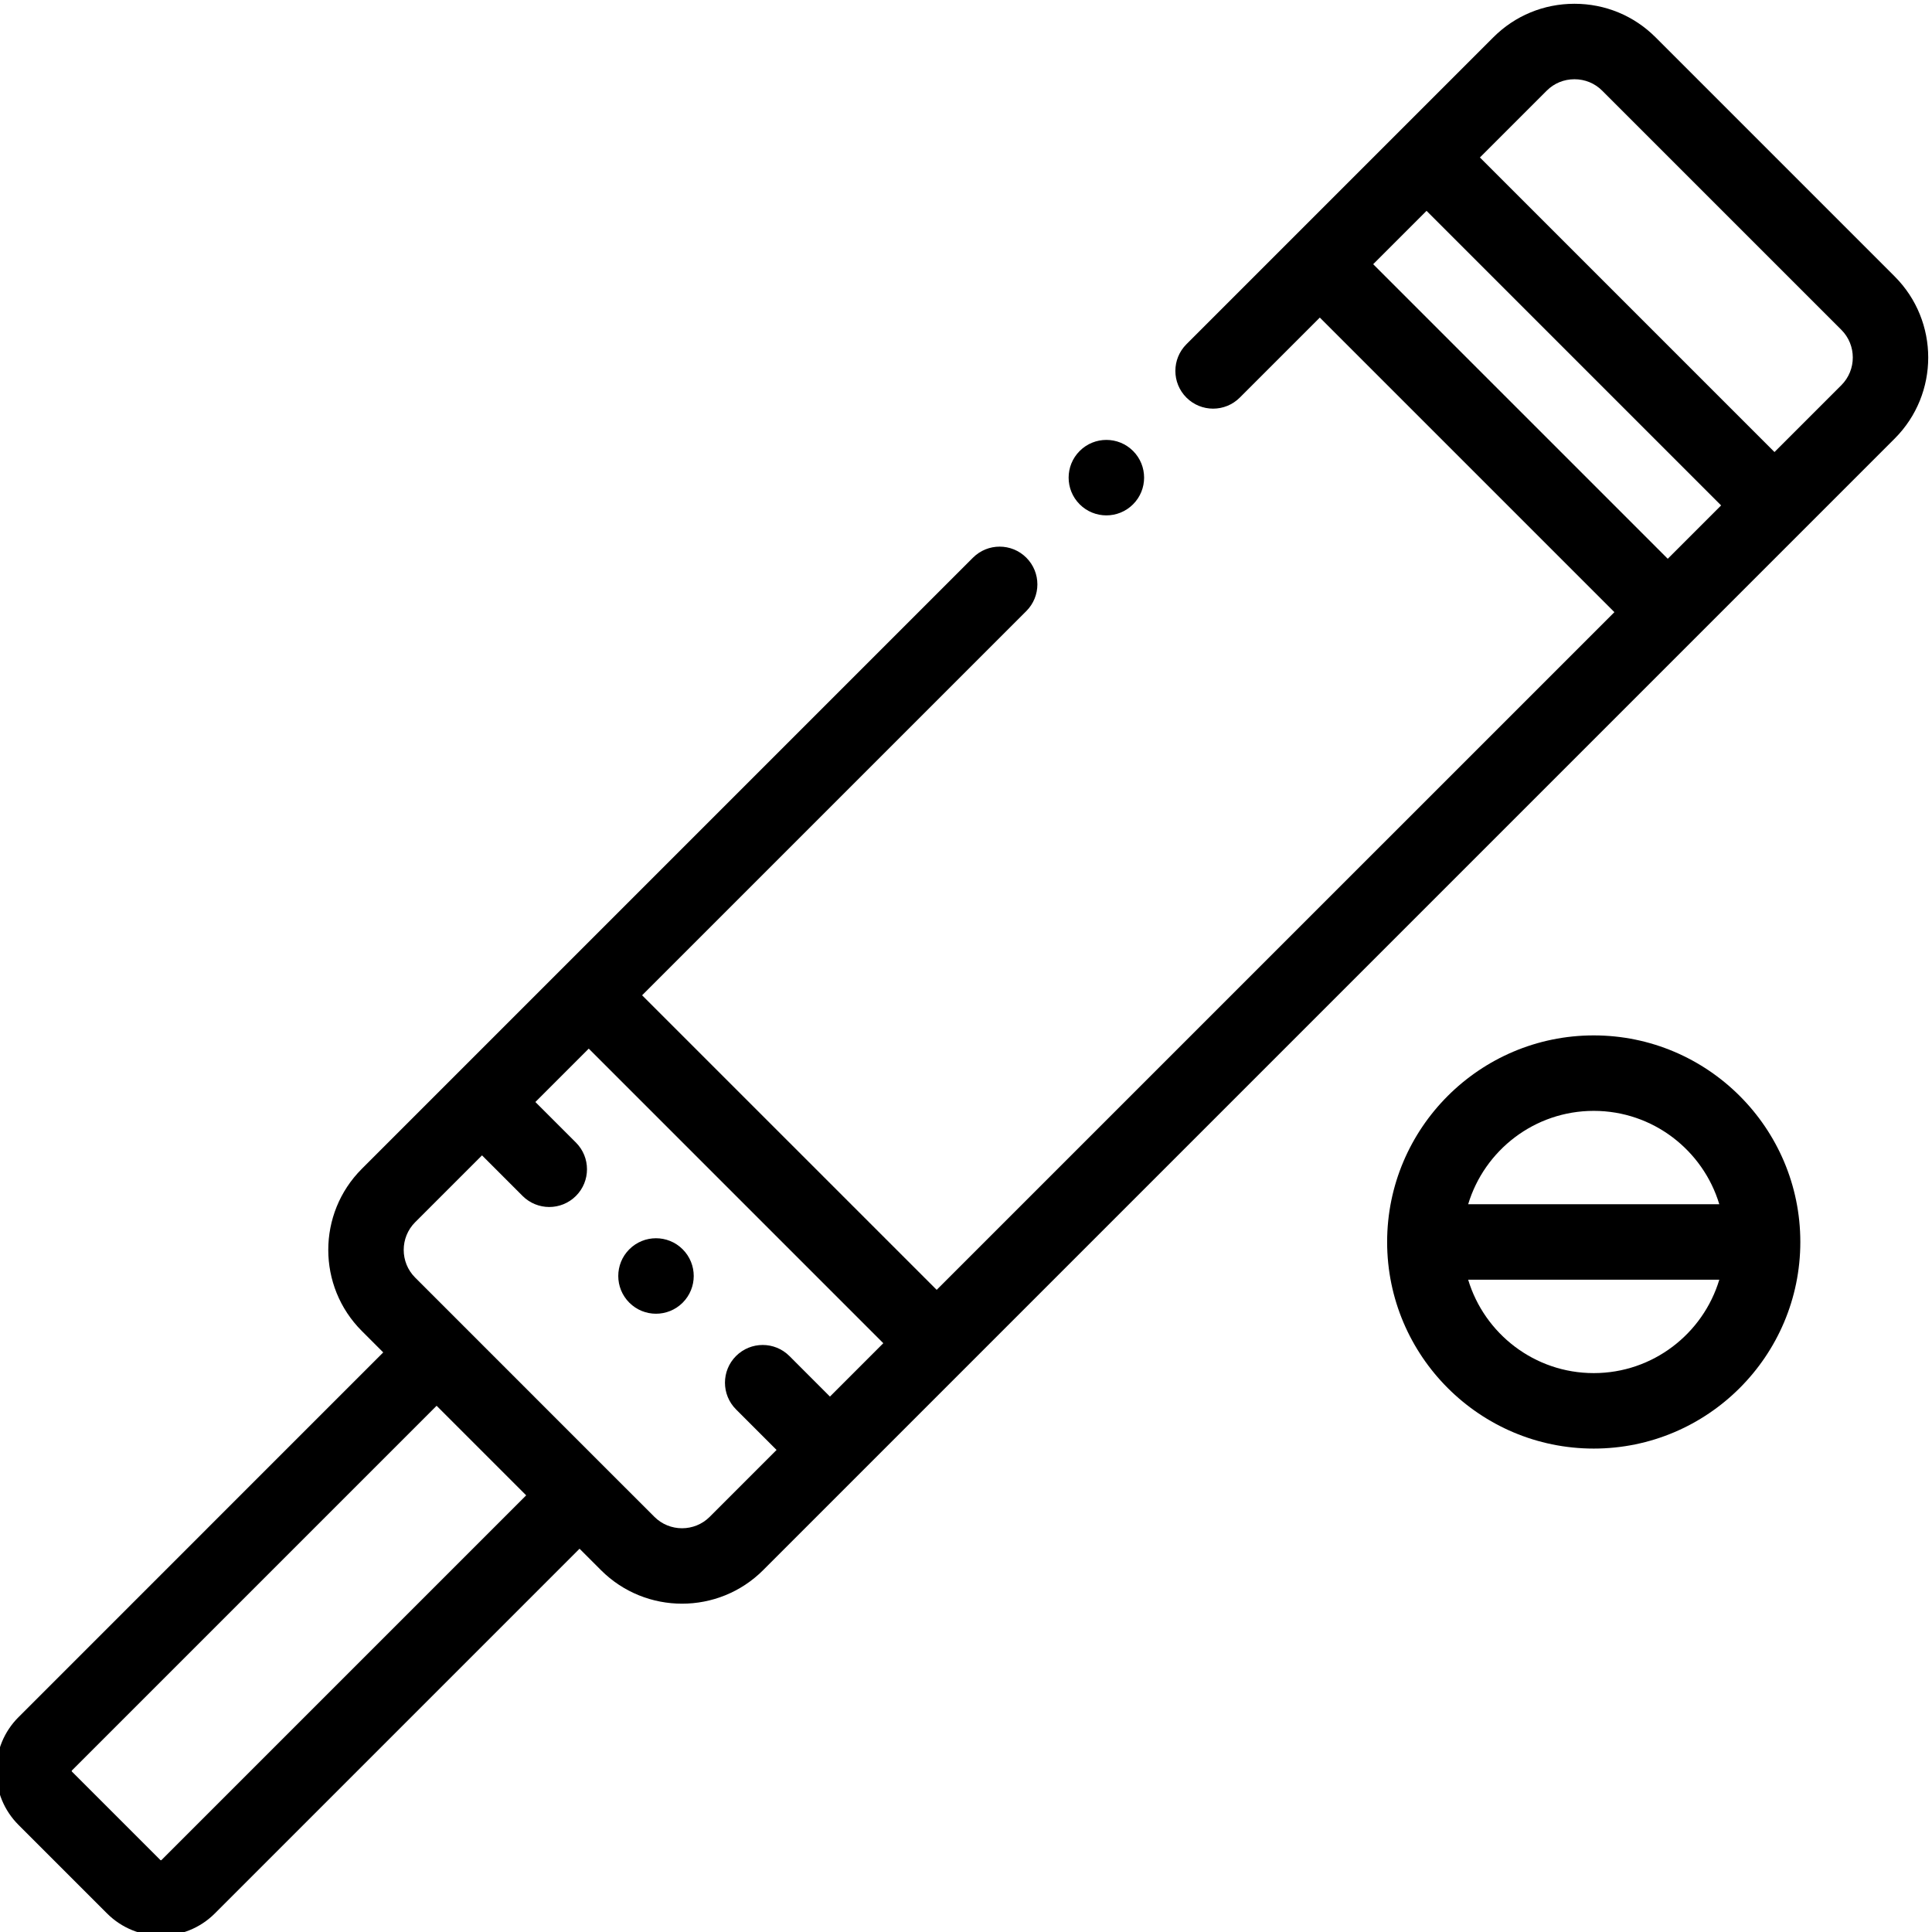
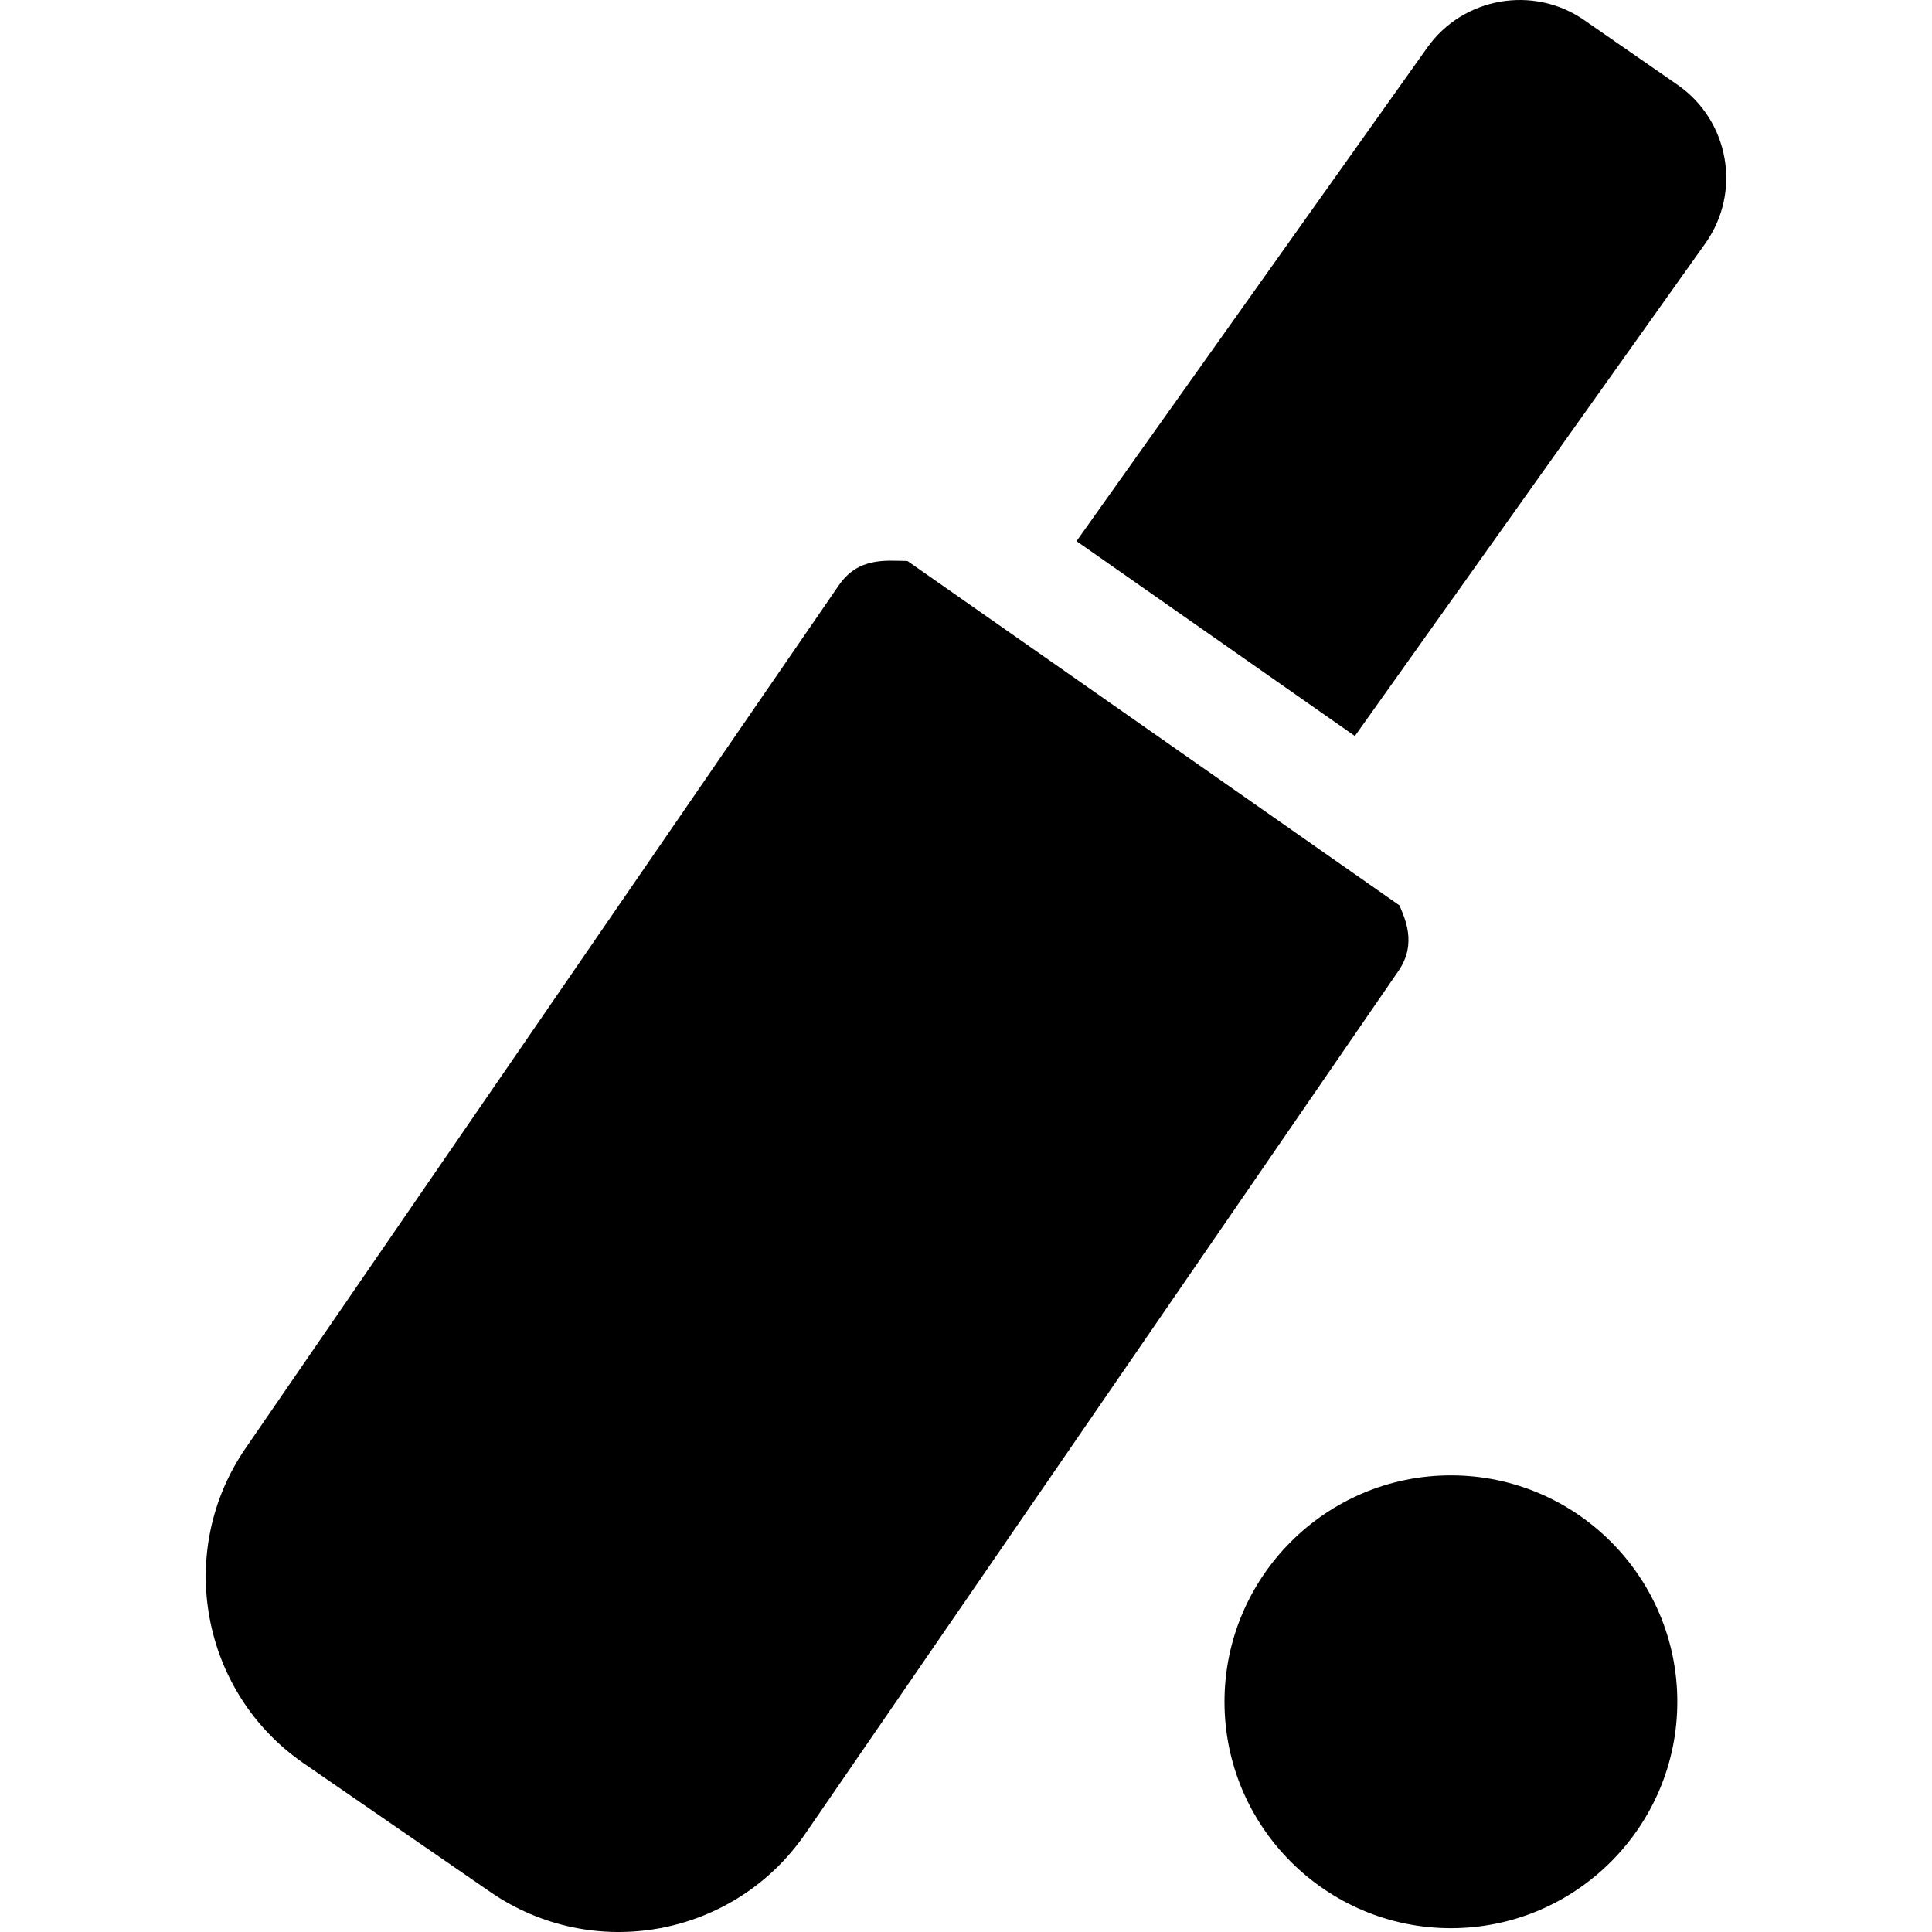
- <svg xmlns="http://www.w3.org/2000/svg" height="511pt" viewBox="1 0 512 511" width="511pt">
-   <path d="m503.117 72.766-63.391-63.395c-5.723-5.719-13.352-8.871-21.48-8.871s-15.758 3.152-21.477 8.871l-81.355 81.355c-3.906 3.906-3.906 10.234 0 14.141s10.238 3.906 14.141 0l21.211-21.207 78.066 78.066-179.602 179.598-78.066-78.066 101.824-101.82c3.906-3.906 3.906-10.238 0-14.145s-10.238-3.902-14.145 0l-161.965 161.969c-11.844 11.844-11.844 31.113 0 42.957l5.684 5.684-96.66 96.664c-3.805 3.801-5.902 8.875-5.902 14.273 0 5.398 2.098 10.469 5.898 14.273l23.477 23.477c3.938 3.938 9.105 5.902 14.273 5.902 5.172 0 10.34-1.969 14.277-5.902l96.66-96.664 5.688 5.688c5.918 5.918 13.699 8.879 21.477 8.879s15.559-2.961 21.48-8.879l53.07-53.074h.004v-.004l193.73-193.73c.004-.004.008-.008.008-.008.004-.004.004-.008.008-.008l28.273-28.273s.004-.004.004-.004c0-.004.004-.004.004-.004l24.785-24.785c11.844-11.844 11.844-31.113 0-42.957zm-138.211-3.25 14.145-14.141 78.062 78.066-14.141 14.141zm-321.125 422.93c-.062.062-.199.066-.262 0l-23.477-23.473c-.062-.062-.062-.203 0-.266l96.664-96.664 23.738 23.738zm145.305-90.977c-4.043 4.047-10.629 4.047-14.672 0l-12.754-12.75c0-.004 0-.004-.004-.004 0-.004 0-.004-.004-.004l-37.875-37.879s-.004-.004-.004-.004l-12.754-12.754c-4.043-4.043-4.043-10.625 0-14.672l17.719-17.719 10.75 10.754c1.953 1.949 4.512 2.93 7.07 2.93s5.121-.98 7.074-2.93c3.902-3.906 3.902-10.238 0-14.145l-10.754-10.75 14.145-14.145 78.062 78.066-14.141 14.145-10.746-10.75c-3.906-3.902-10.238-3.902-14.145 0-3.906 3.906-3.906 10.238 0 14.145l10.746 10.746zm299.891-299.891-17.719 17.719-78.066-78.066 17.719-17.715c1.941-1.945 4.547-3.016 7.336-3.016 2.785 0 5.395 1.07 7.336 3.016l63.395 63.391c4.043 4.043 4.043 10.629 0 14.672zm0 0" />
-   <path d="m423.355 273.891c-30.188 0-54.75 24.559-54.75 54.746 0 30.191 24.562 54.75 54.75 54.75s54.75-24.559 54.75-54.75c0-30.188-24.559-54.746-54.75-54.746zm0 20c15.684 0 28.969 10.445 33.277 24.746h-66.551c4.305-14.301 17.59-24.746 33.273-24.746zm0 69.496c-15.684 0-28.969-10.449-33.277-24.75h66.555c-4.309 14.301-17.59 24.75-33.277 24.75zm0 0" />
-   <path d="m294.199 136.082c2.559 0 5.117-.977 7.07-2.93l.004-.004c3.906-3.902 3.902-10.234 0-14.141-3.906-3.902-10.238-3.902-14.145.004s-3.906 10.238 0 14.141c1.949 1.953 4.512 2.93 7.07 2.93zm0 0" />
-   <path d="m181.914 330.574c-3.906-3.902-10.234-3.902-14.141.004-3.902 3.906-3.902 10.238.004 14.145 1.953 1.953 4.512 2.93 7.07 2.93s5.117-.977 7.07-2.93c3.906-3.906 3.906-10.238 0-14.141zm0 0" />
+ <svg xmlns="http://www.w3.org/2000/svg" id="Capa_1" enable-background="new 0 0 512 512" height="512" viewBox="0 0 512 512" width="512">
+   <path d="m384.504 390.984c-33.084 0-60 26.918-60 60.004s26.916 60.004 60 60.004 60-26.918 60-60.004-26.916-60.004-60-60.004z" />
+   <path d="m370.88 239.947-130.389-91.277c-5.664-.086-13.027-1.08-18.18 6.416l-157.231 228.709c-18.745 27.267-11.842 64.723 15.388 83.497l49.454 34.095c27.305 18.825 64.668 11.951 83.487-15.424l157.208-228.676c5.064-7.368 1.515-14.198.263-17.34z" />
+   <path d="m444.536 22.449-24.753-17.15c-13.428-9.303-32.056-6.036-41.522 7.284l-92.974 130.824 73.769 51.642 92.842-130.497c9.707-13.643 6.406-32.565-7.362-42.103z" />
</svg>
